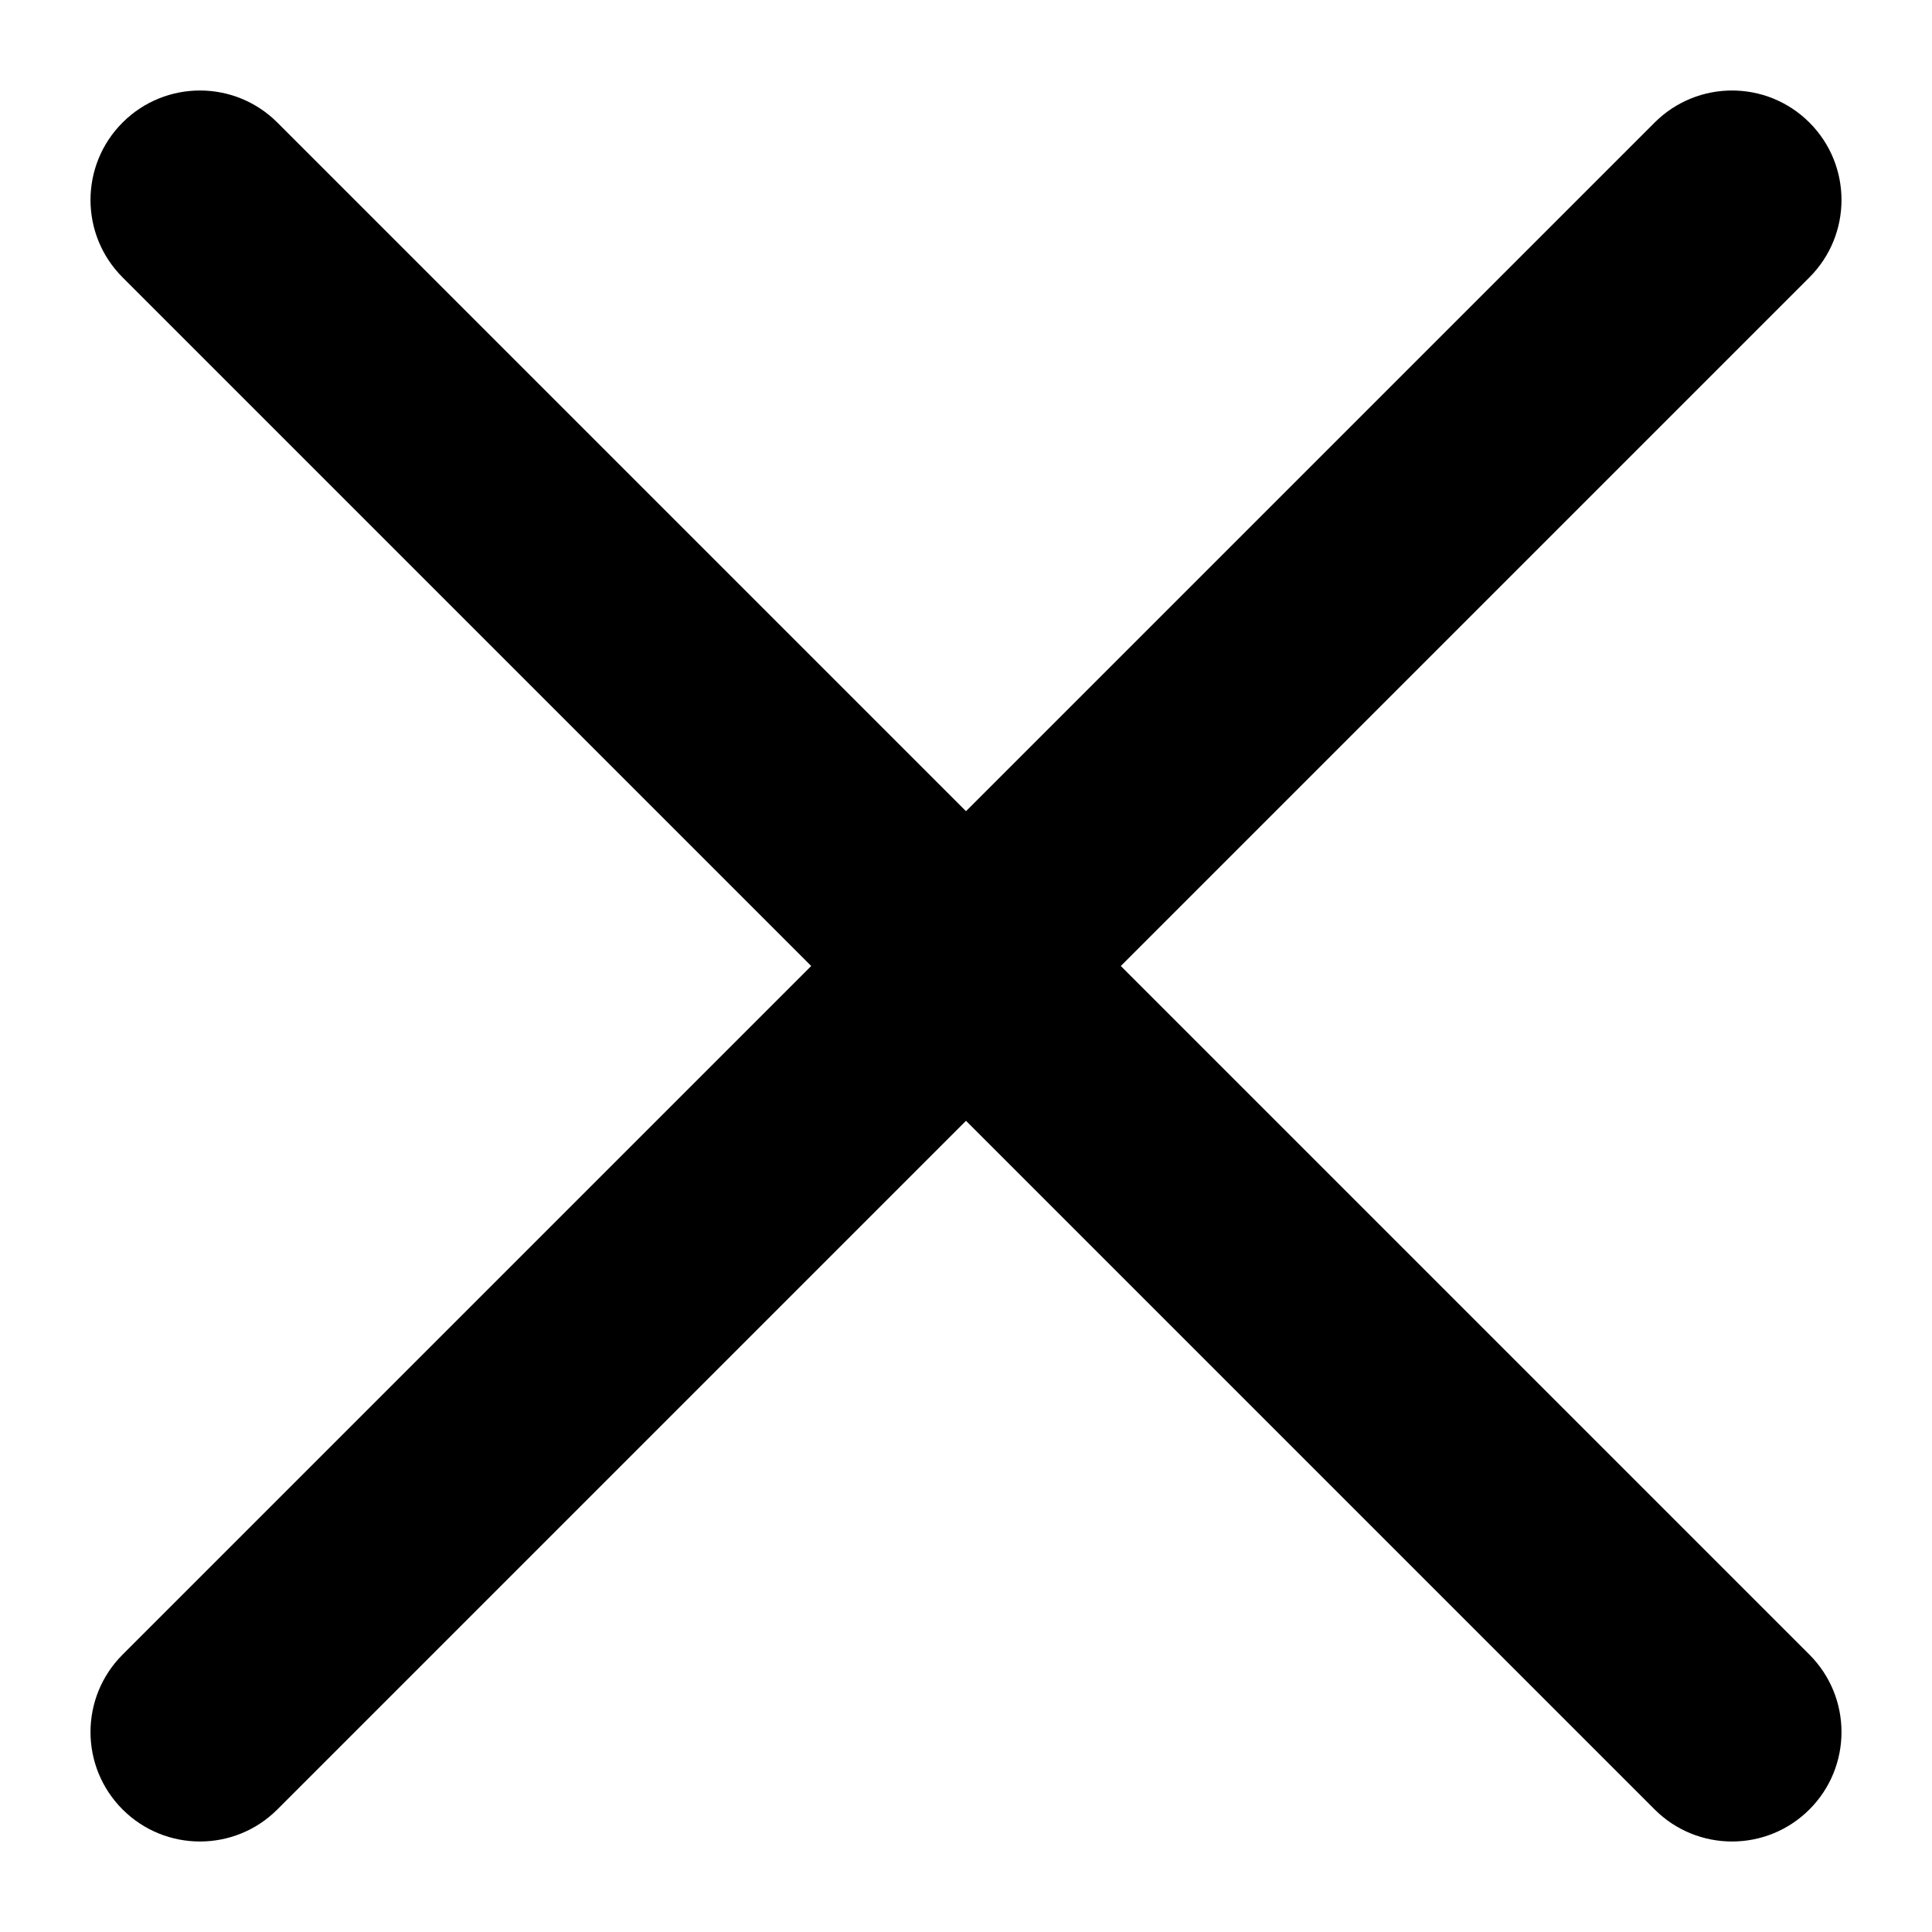
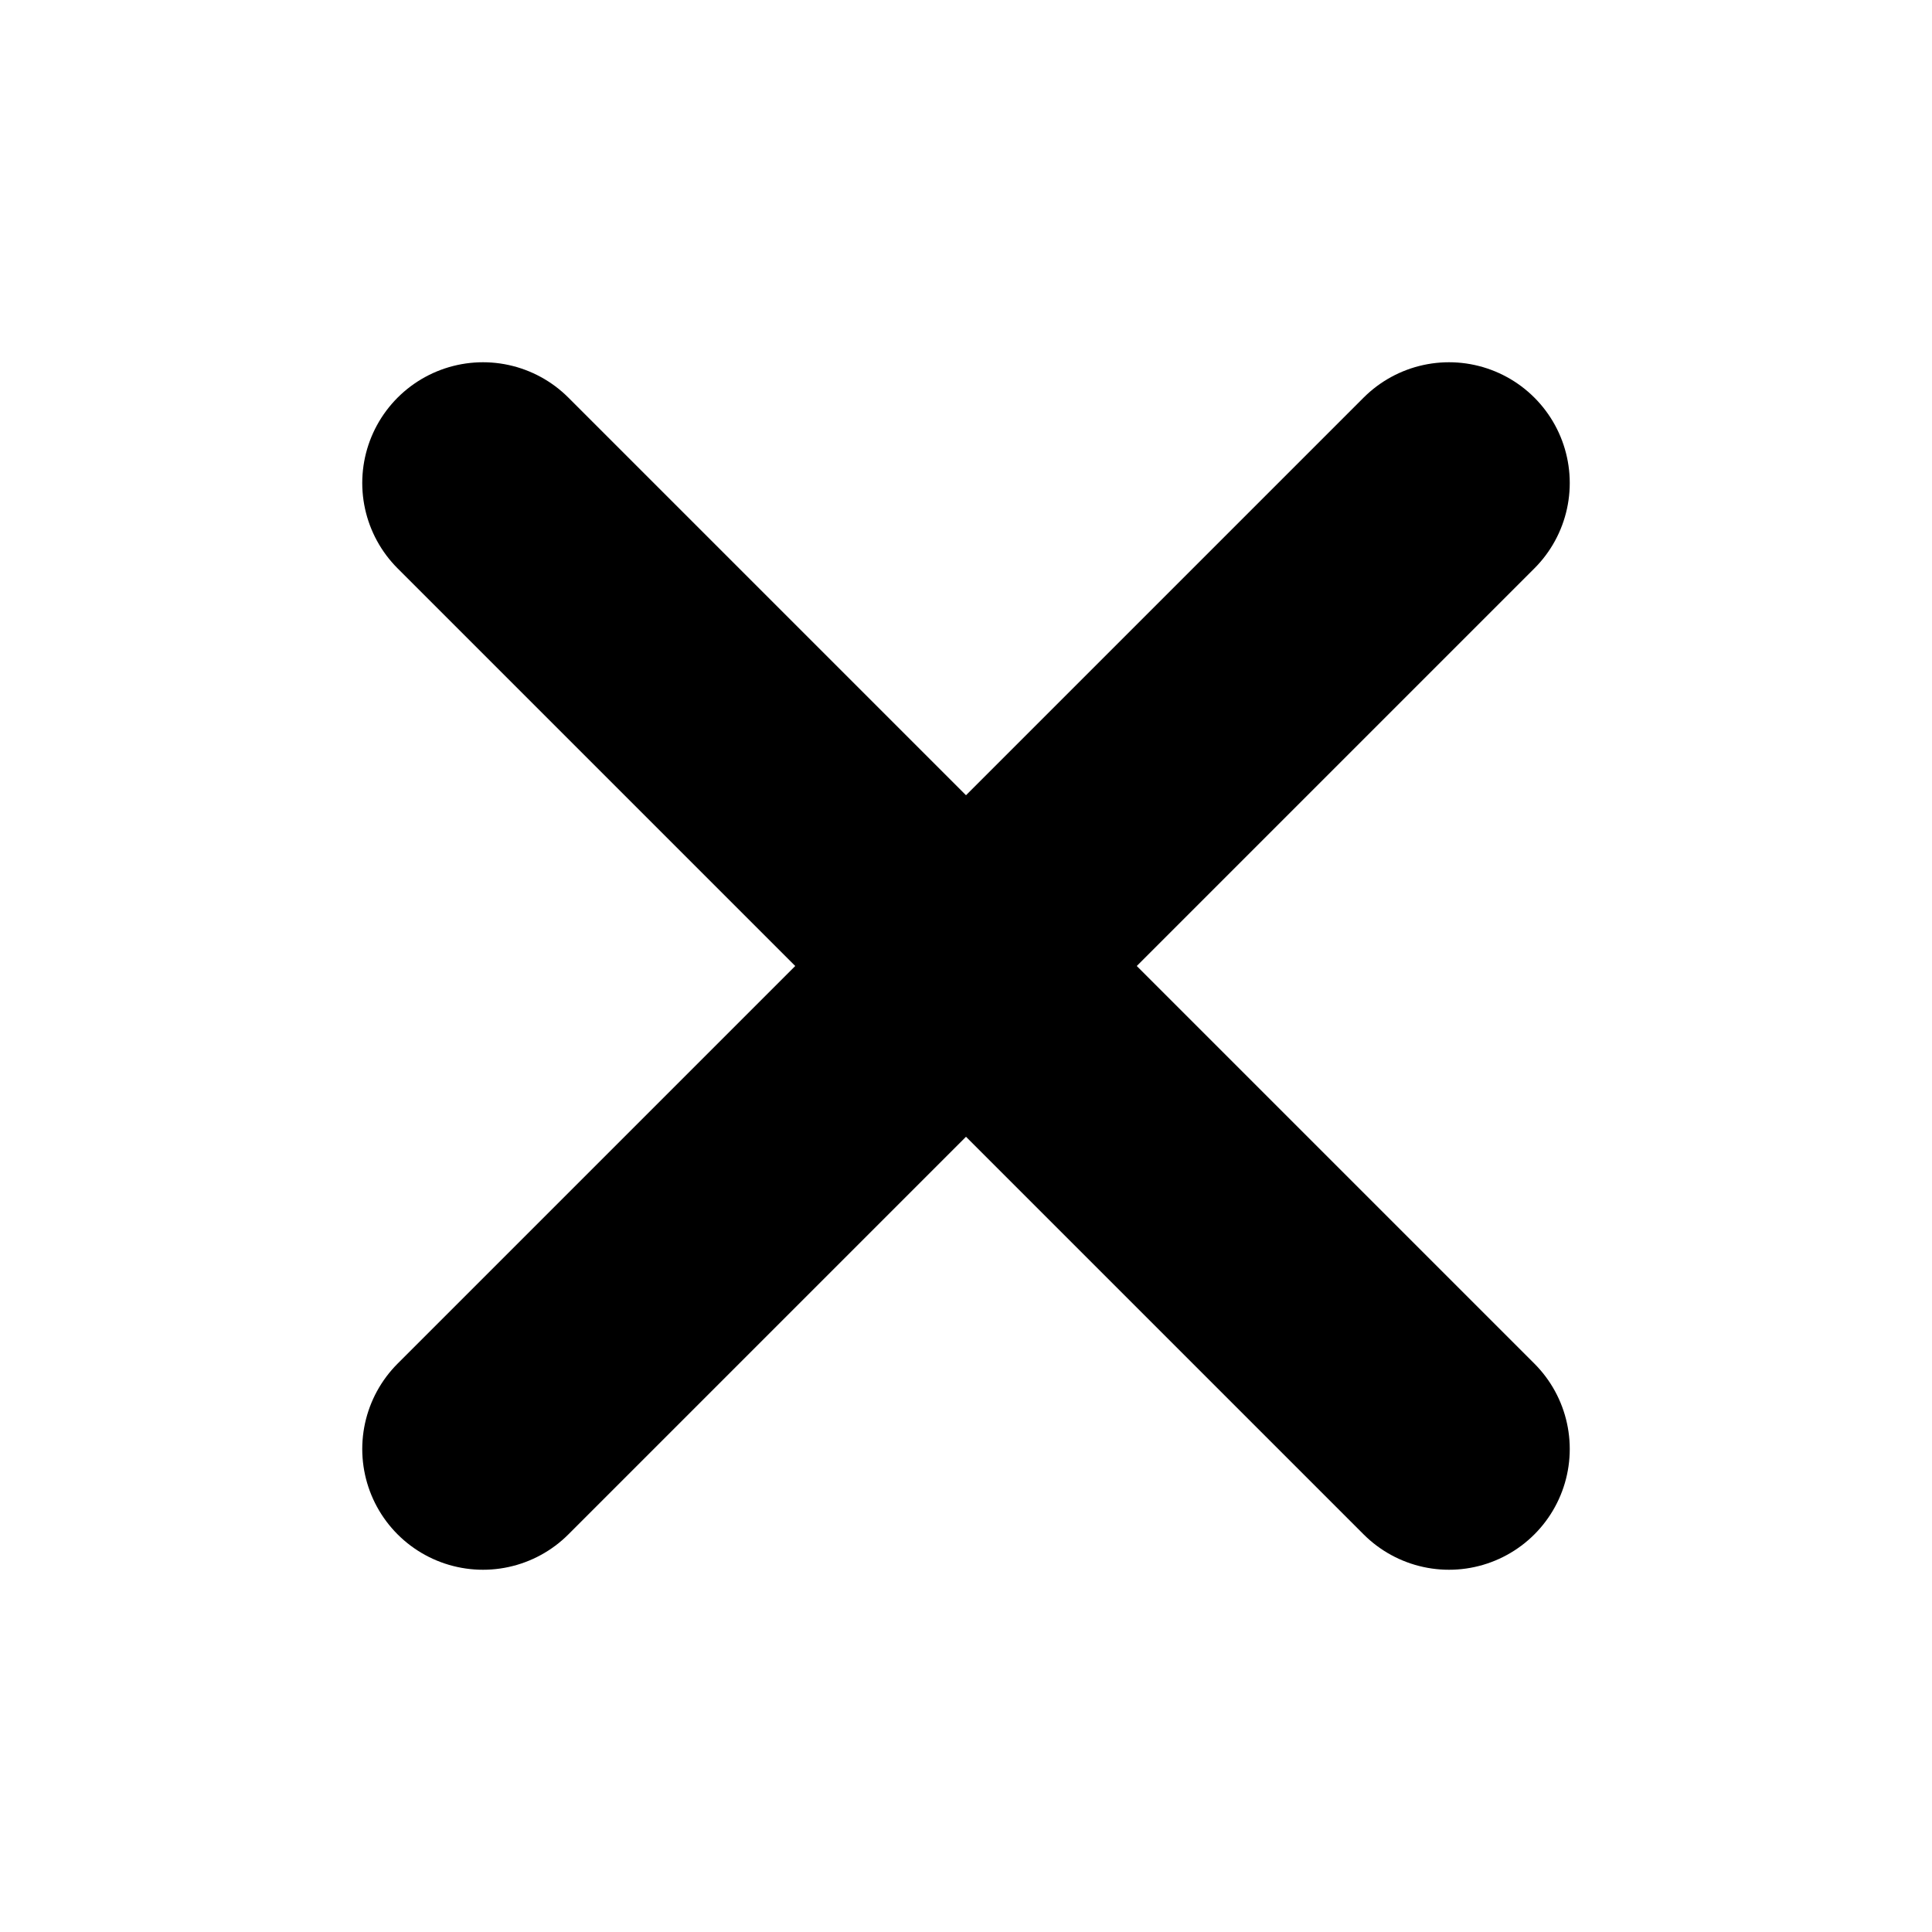
- <svg xmlns="http://www.w3.org/2000/svg" width="16px" height="16px" viewBox="0 0 16 16" version="1.1">
-   <g id="UI" stroke="none" stroke-width="1" fill-rule="evenodd">
-     <g id="191219-WebUI-Skeleton-SSS-error">
-       <g id="hide-overlay-error">
-         <g id="Icons-/-Cross">
-           <path d="m8,6.718l-5.703,-5.703c-0.354,-0.354 -0.928,-0.354 -1.282,0c-0.354,0.354 -0.354,0.928 0,1.282l5.703,5.703l-5.703,5.703c-0.354,0.354 -0.354,0.928 0,1.282c0.354,0.354 0.928,0.354 1.282,0l5.703,-5.703l5.703,5.703c0.354,0.354 0.928,0.354 1.282,0c0.354,-0.354 0.354,-0.928 0,-1.282l-5.703,-5.703l5.703,-5.703c0.354,-0.354 0.354,-0.928 0,-1.282c-0.354,-0.354 -0.928,-0.354 -1.282,0l-5.703,5.703z" />
-         </g>
-       </g>
-     </g>
-   </g>
+ <svg xmlns="http://www.w3.org/2000/svg" width="16" height="16" viewBox="0 0 16 16" fill="none">
+   <path d="M12 4L4 12" stroke="currentColor" stroke-width="2" stroke-linecap="round" stroke-linejoin="round" />
+   <path d="M4 4L12 12" stroke="currentColor" stroke-width="2" stroke-linecap="round" stroke-linejoin="round" />
</svg>
